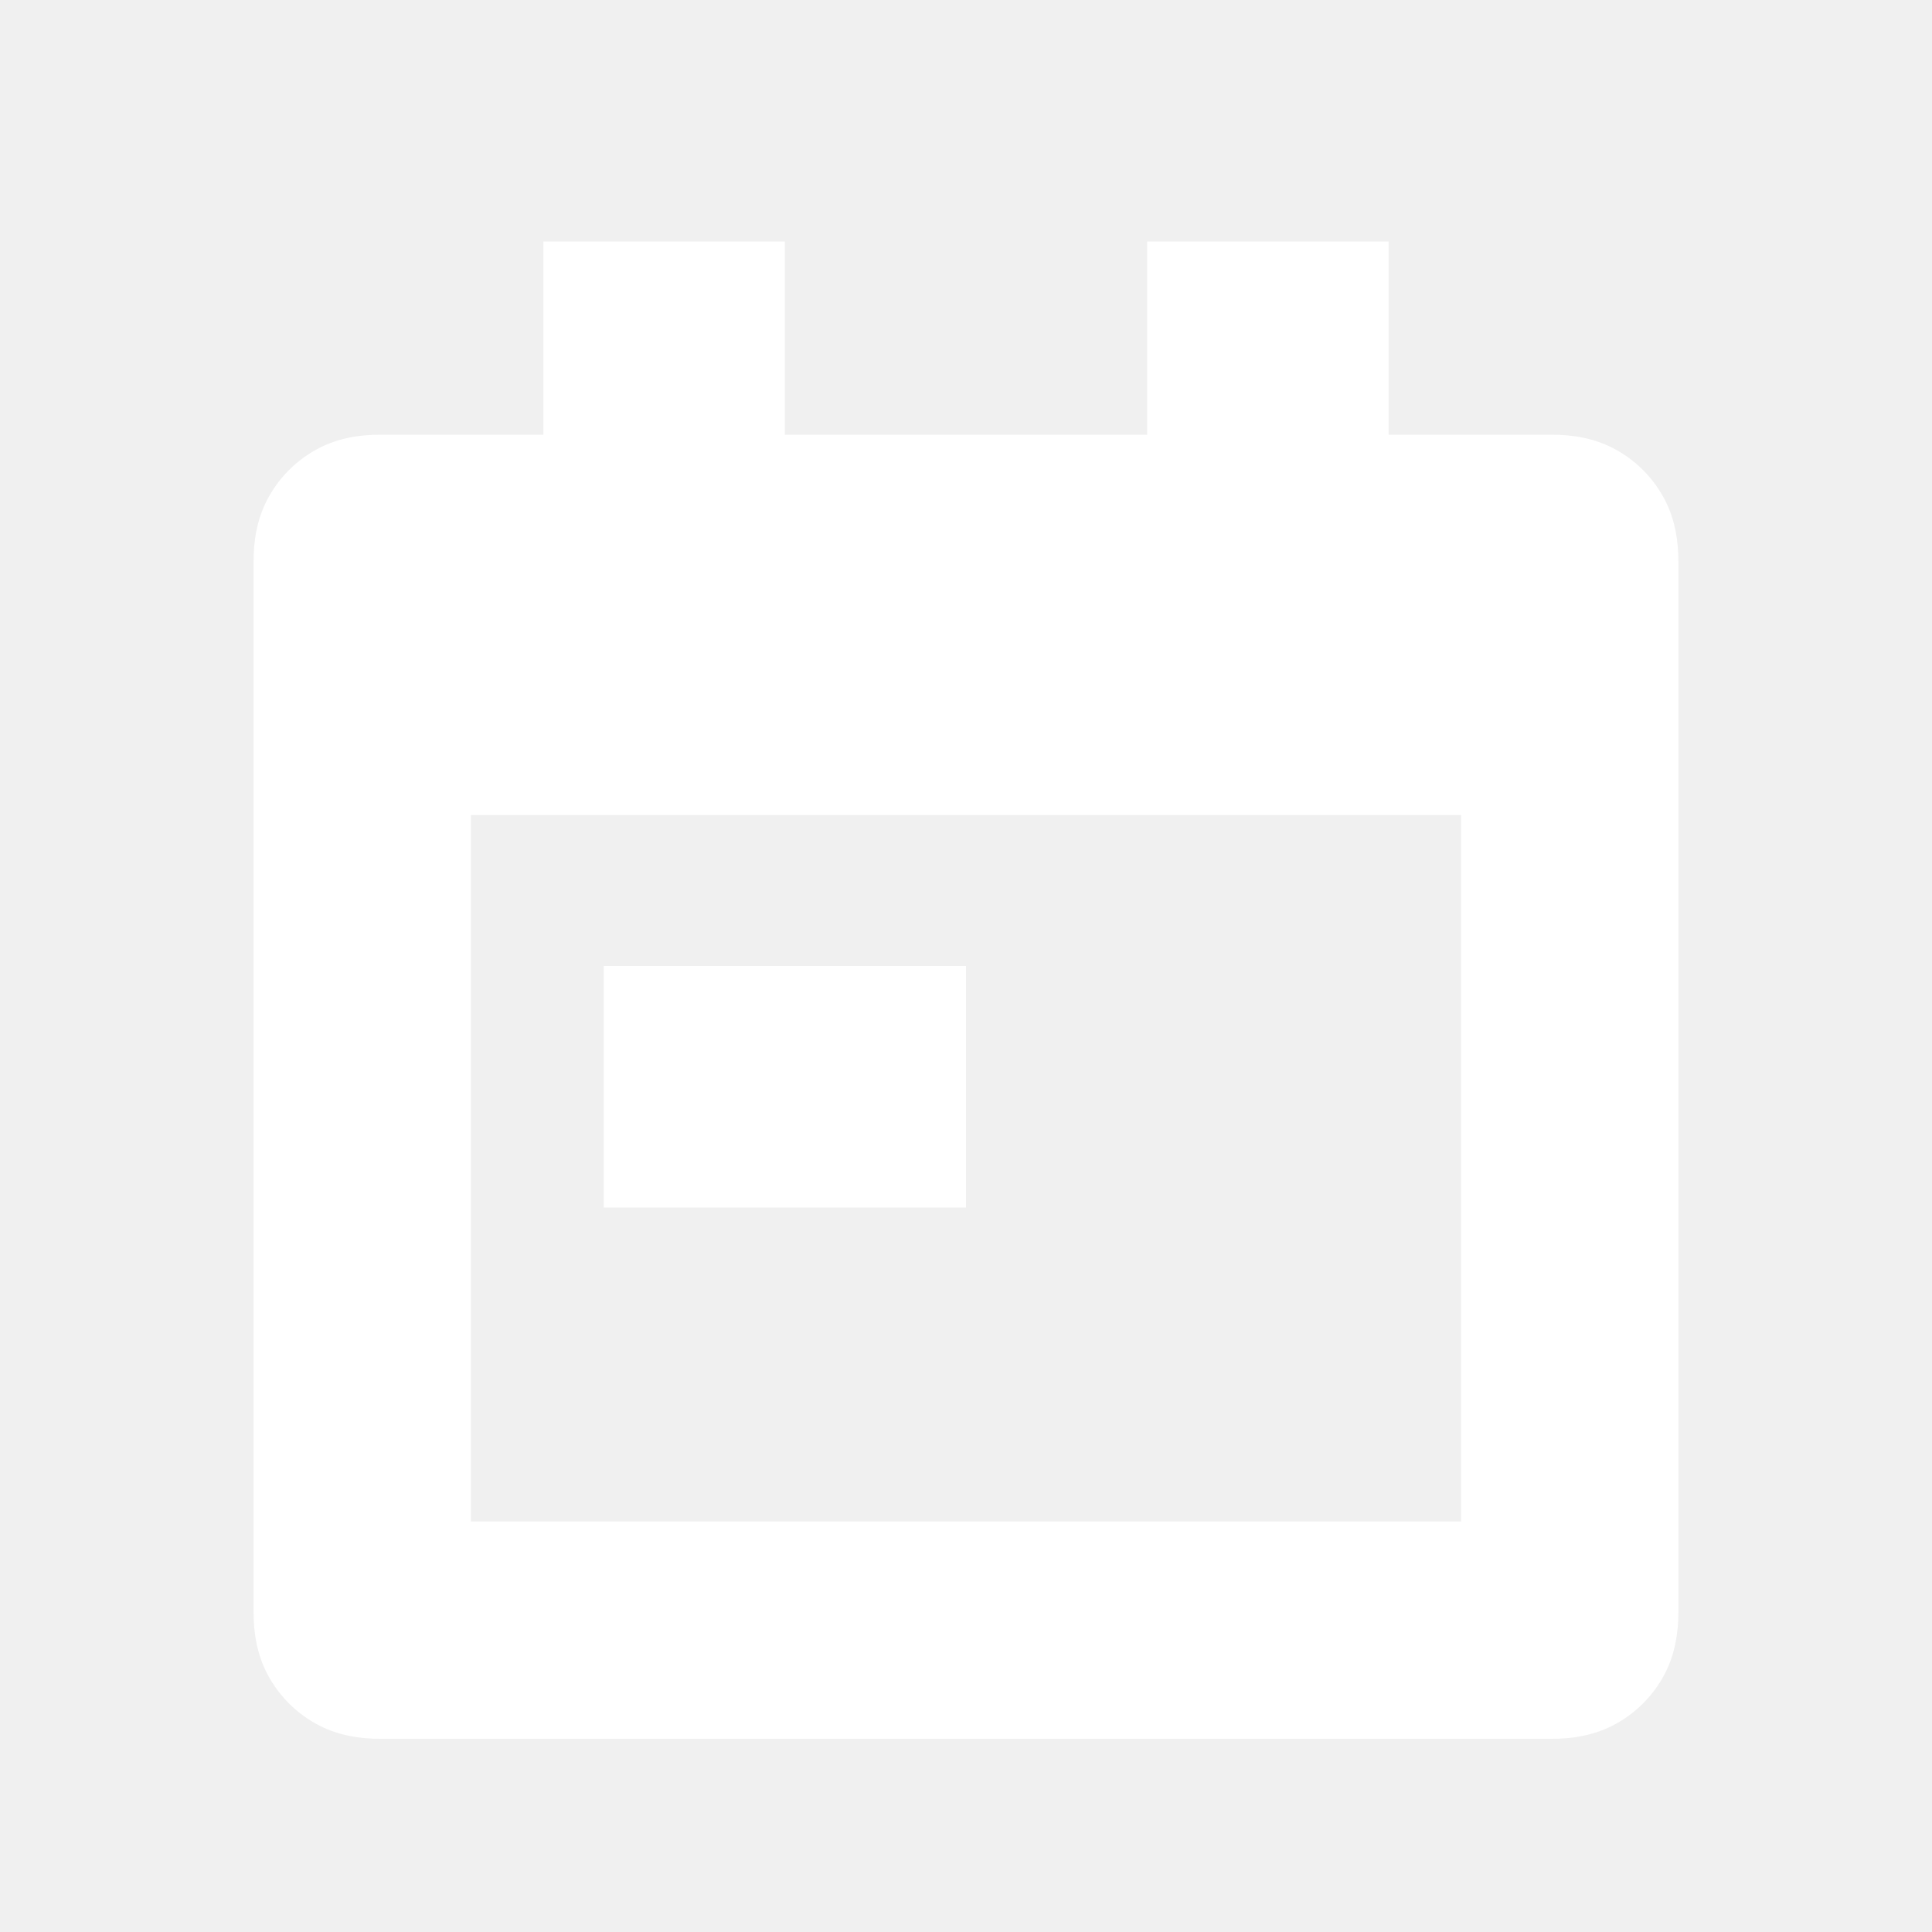
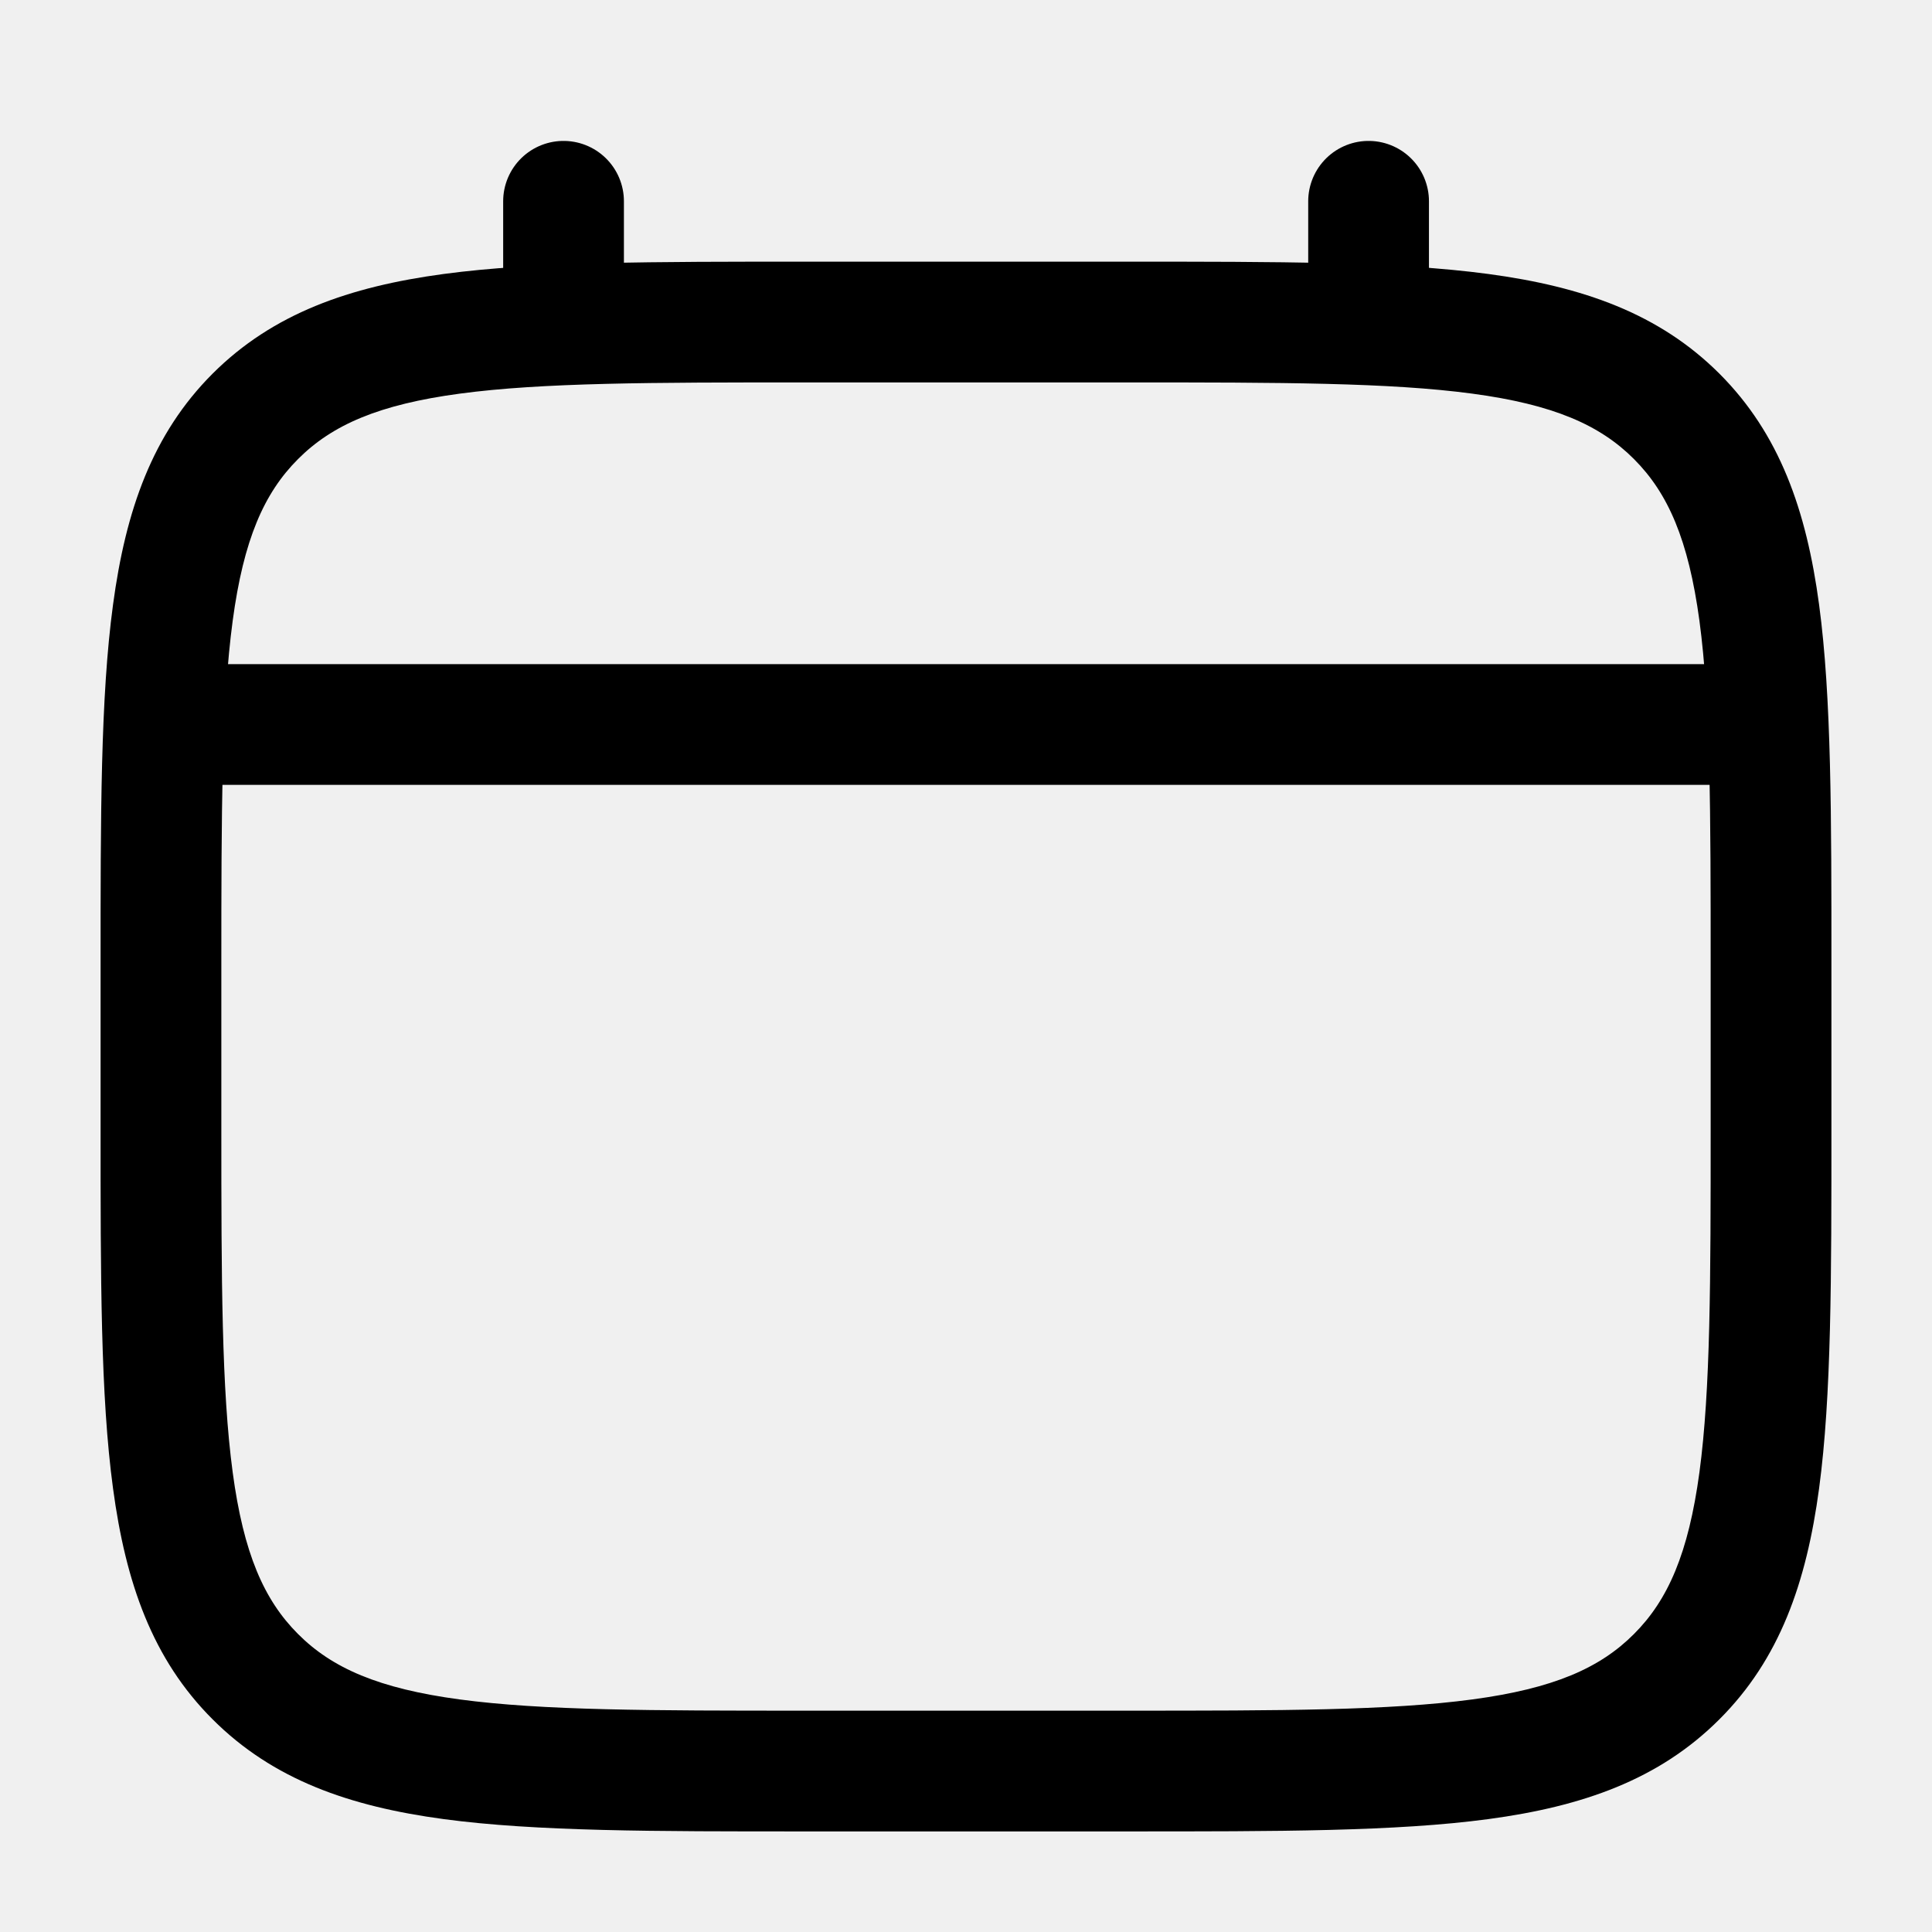
- <svg xmlns="http://www.w3.org/2000/svg" width="16" height="16" viewBox="0 0 16 16" fill="none">
-   <path d="M5 10V8H8V10H5Z" fill="white" />
-   <path fill-rule="evenodd" clip-rule="evenodd" d="M6.5 2H4.5V3.6H3.16L3.155 3.6C2.979 3.599 2.805 3.628 2.646 3.709C2.458 3.805 2.305 3.958 2.209 4.146C2.128 4.306 2.099 4.479 2.1 4.656L2.1 4.66V13.34L2.1 13.344C2.099 13.521 2.128 13.694 2.209 13.854C2.305 14.042 2.458 14.195 2.646 14.291C2.805 14.372 2.979 14.401 3.155 14.4L3.16 14.4H12.84L12.844 14.4C13.021 14.401 13.194 14.372 13.354 14.291C13.542 14.195 13.695 14.042 13.791 13.854C13.872 13.694 13.9 13.521 13.9 13.344L13.9 13.34V4.66L13.9 4.656C13.9 4.479 13.872 4.305 13.791 4.146C13.695 3.958 13.542 3.805 13.354 3.709C13.194 3.628 13.021 3.599 12.844 3.6L12.84 3.6H11.5V2H9.5V3.6H6.5V2ZM3.9 6.75L12.1 6.75V12.6H3.9V6.75Z" fill="white" />
+ <svg xmlns="http://www.w3.org/2000/svg" viewBox="0 0 16 16" fill="none">
+   <path d="M6.667 2.667V3.167H9.334V2.667V2.167H6.667V2.667ZM14.667 8H14.167V9.334H14.667H15.167V8H14.667ZM9.334 14.667V14.167H6.667V14.667V15.167H9.334V14.667ZM1.333 9.334H1.833V8H1.333H0.833V9.334H1.333ZM6.667 14.667V14.167C5.396 14.167 4.492 14.166 3.807 14.074C3.137 13.984 2.75 13.815 2.468 13.532L2.115 13.886L1.761 14.239C2.26 14.738 2.893 14.96 3.674 15.065C4.441 15.168 5.424 15.167 6.667 15.167V14.667ZM1.333 9.334H0.833C0.833 10.577 0.832 11.559 0.936 12.326C1.041 13.108 1.262 13.741 1.761 14.239L2.115 13.886L2.468 13.532C2.186 13.25 2.017 12.864 1.927 12.193C1.835 11.508 1.833 10.605 1.833 9.334H1.333ZM14.667 9.334H14.167C14.167 10.605 14.166 11.508 14.074 12.193C13.983 12.864 13.814 13.25 13.532 13.532L13.886 13.886L14.239 14.239C14.738 13.741 14.96 13.108 15.065 12.326C15.168 11.559 15.167 10.577 15.167 9.334H14.667ZM9.334 14.667V15.167C10.576 15.167 11.559 15.168 12.326 15.065C13.108 14.96 13.74 14.738 14.239 14.239L13.886 13.886L13.532 13.532C13.25 13.815 12.864 13.984 12.193 14.074C11.508 14.166 10.605 14.167 9.334 14.167V14.667ZM9.334 2.667V3.167C10.605 3.167 11.508 3.168 12.193 3.26C12.864 3.35 13.25 3.519 13.532 3.802L13.886 3.448L14.239 3.094C13.74 2.596 13.108 2.374 12.326 2.269C11.559 2.166 10.576 2.167 9.334 2.167V2.667ZM14.667 8H15.167C15.167 6.757 15.168 5.775 15.065 5.008C14.96 4.226 14.738 3.593 14.239 3.094L13.886 3.448L13.532 3.802C13.814 4.084 13.983 4.47 14.074 5.141C14.166 5.826 14.167 6.729 14.167 8H14.667ZM6.667 2.667V2.167C5.424 2.167 4.441 2.166 3.674 2.269C2.893 2.374 2.26 2.596 1.761 3.094L2.115 3.448L2.468 3.802C2.75 3.519 3.137 3.35 3.807 3.26C4.492 3.168 5.396 3.167 6.667 3.167V2.667ZM1.333 8H1.833C1.833 6.729 1.835 5.826 1.927 5.141C2.017 4.47 2.186 4.084 2.468 3.802L2.115 3.448L1.761 3.094C1.262 3.593 1.041 4.226 0.936 5.008C0.832 5.775 0.833 6.757 0.833 8H1.333Z" fill="currentColor" />
+   <path d="M4.667 2.667V1.667" stroke="currentColor" stroke-linecap="round" />
+   <path d="M11.334 2.667V1.667" stroke="currentColor" stroke-linecap="round" />
+   <path d="M1.667 6H14.333" stroke="currentColor" stroke-linecap="round" />
</svg>
